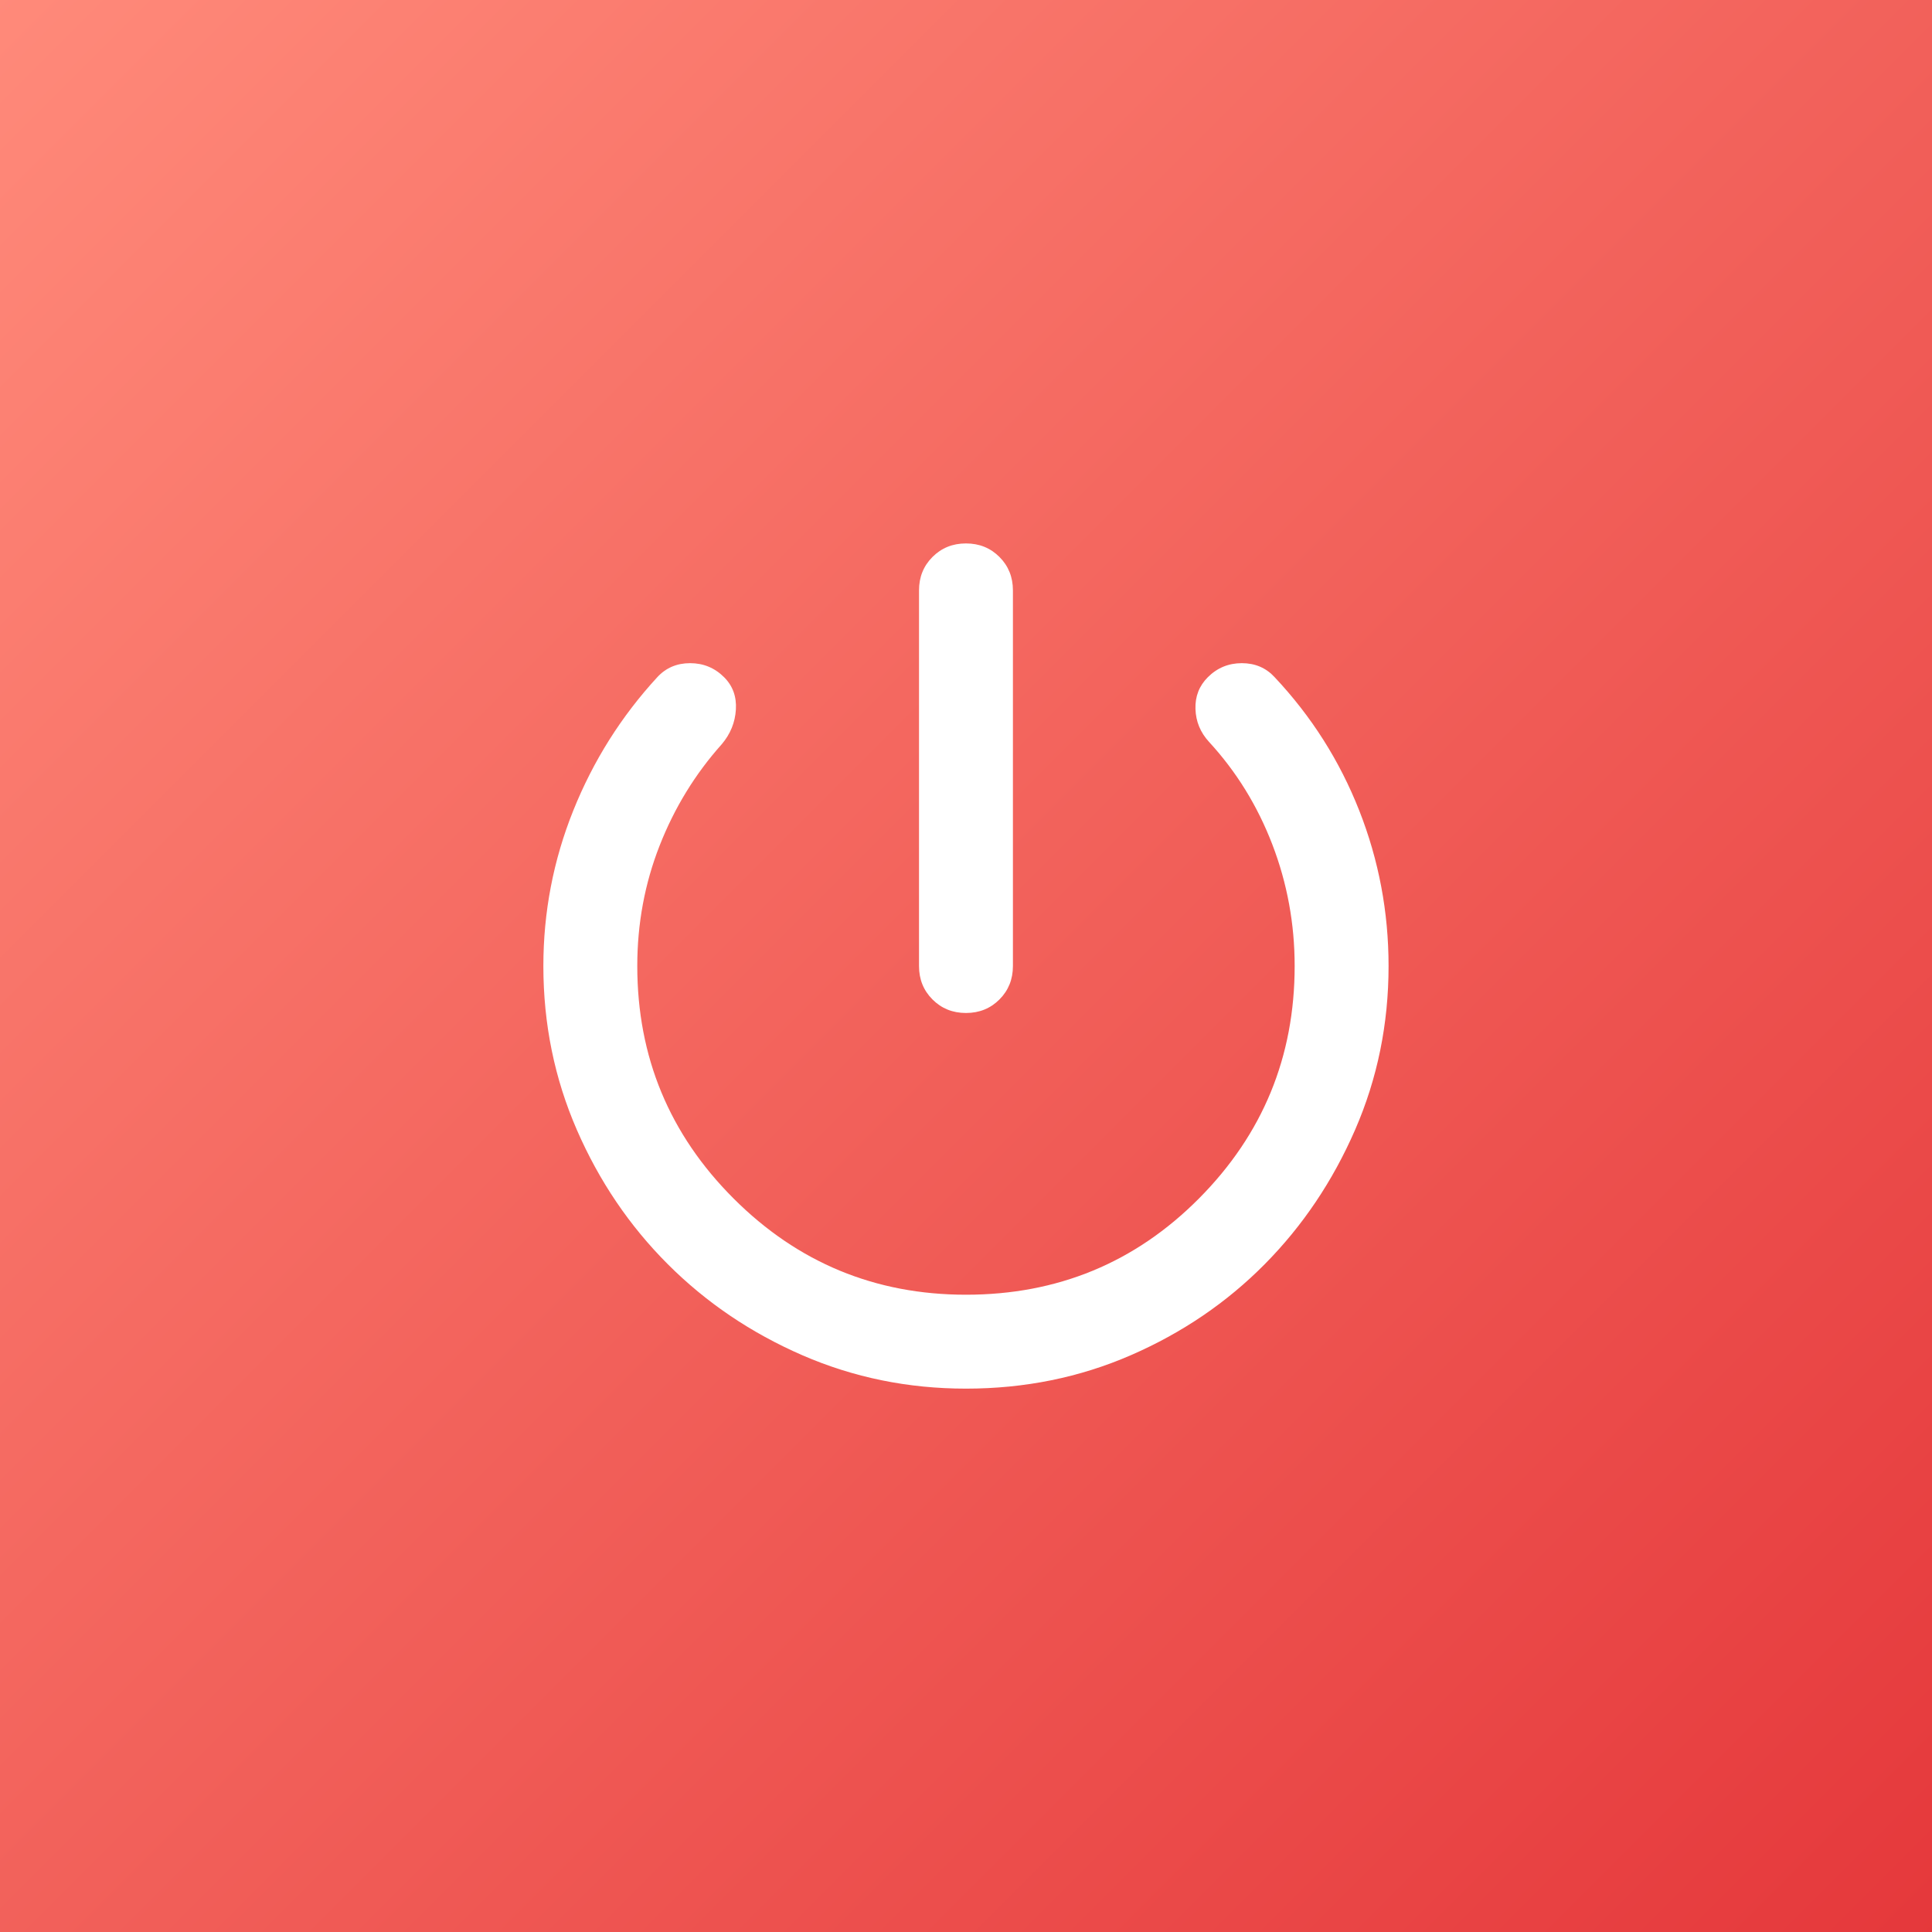
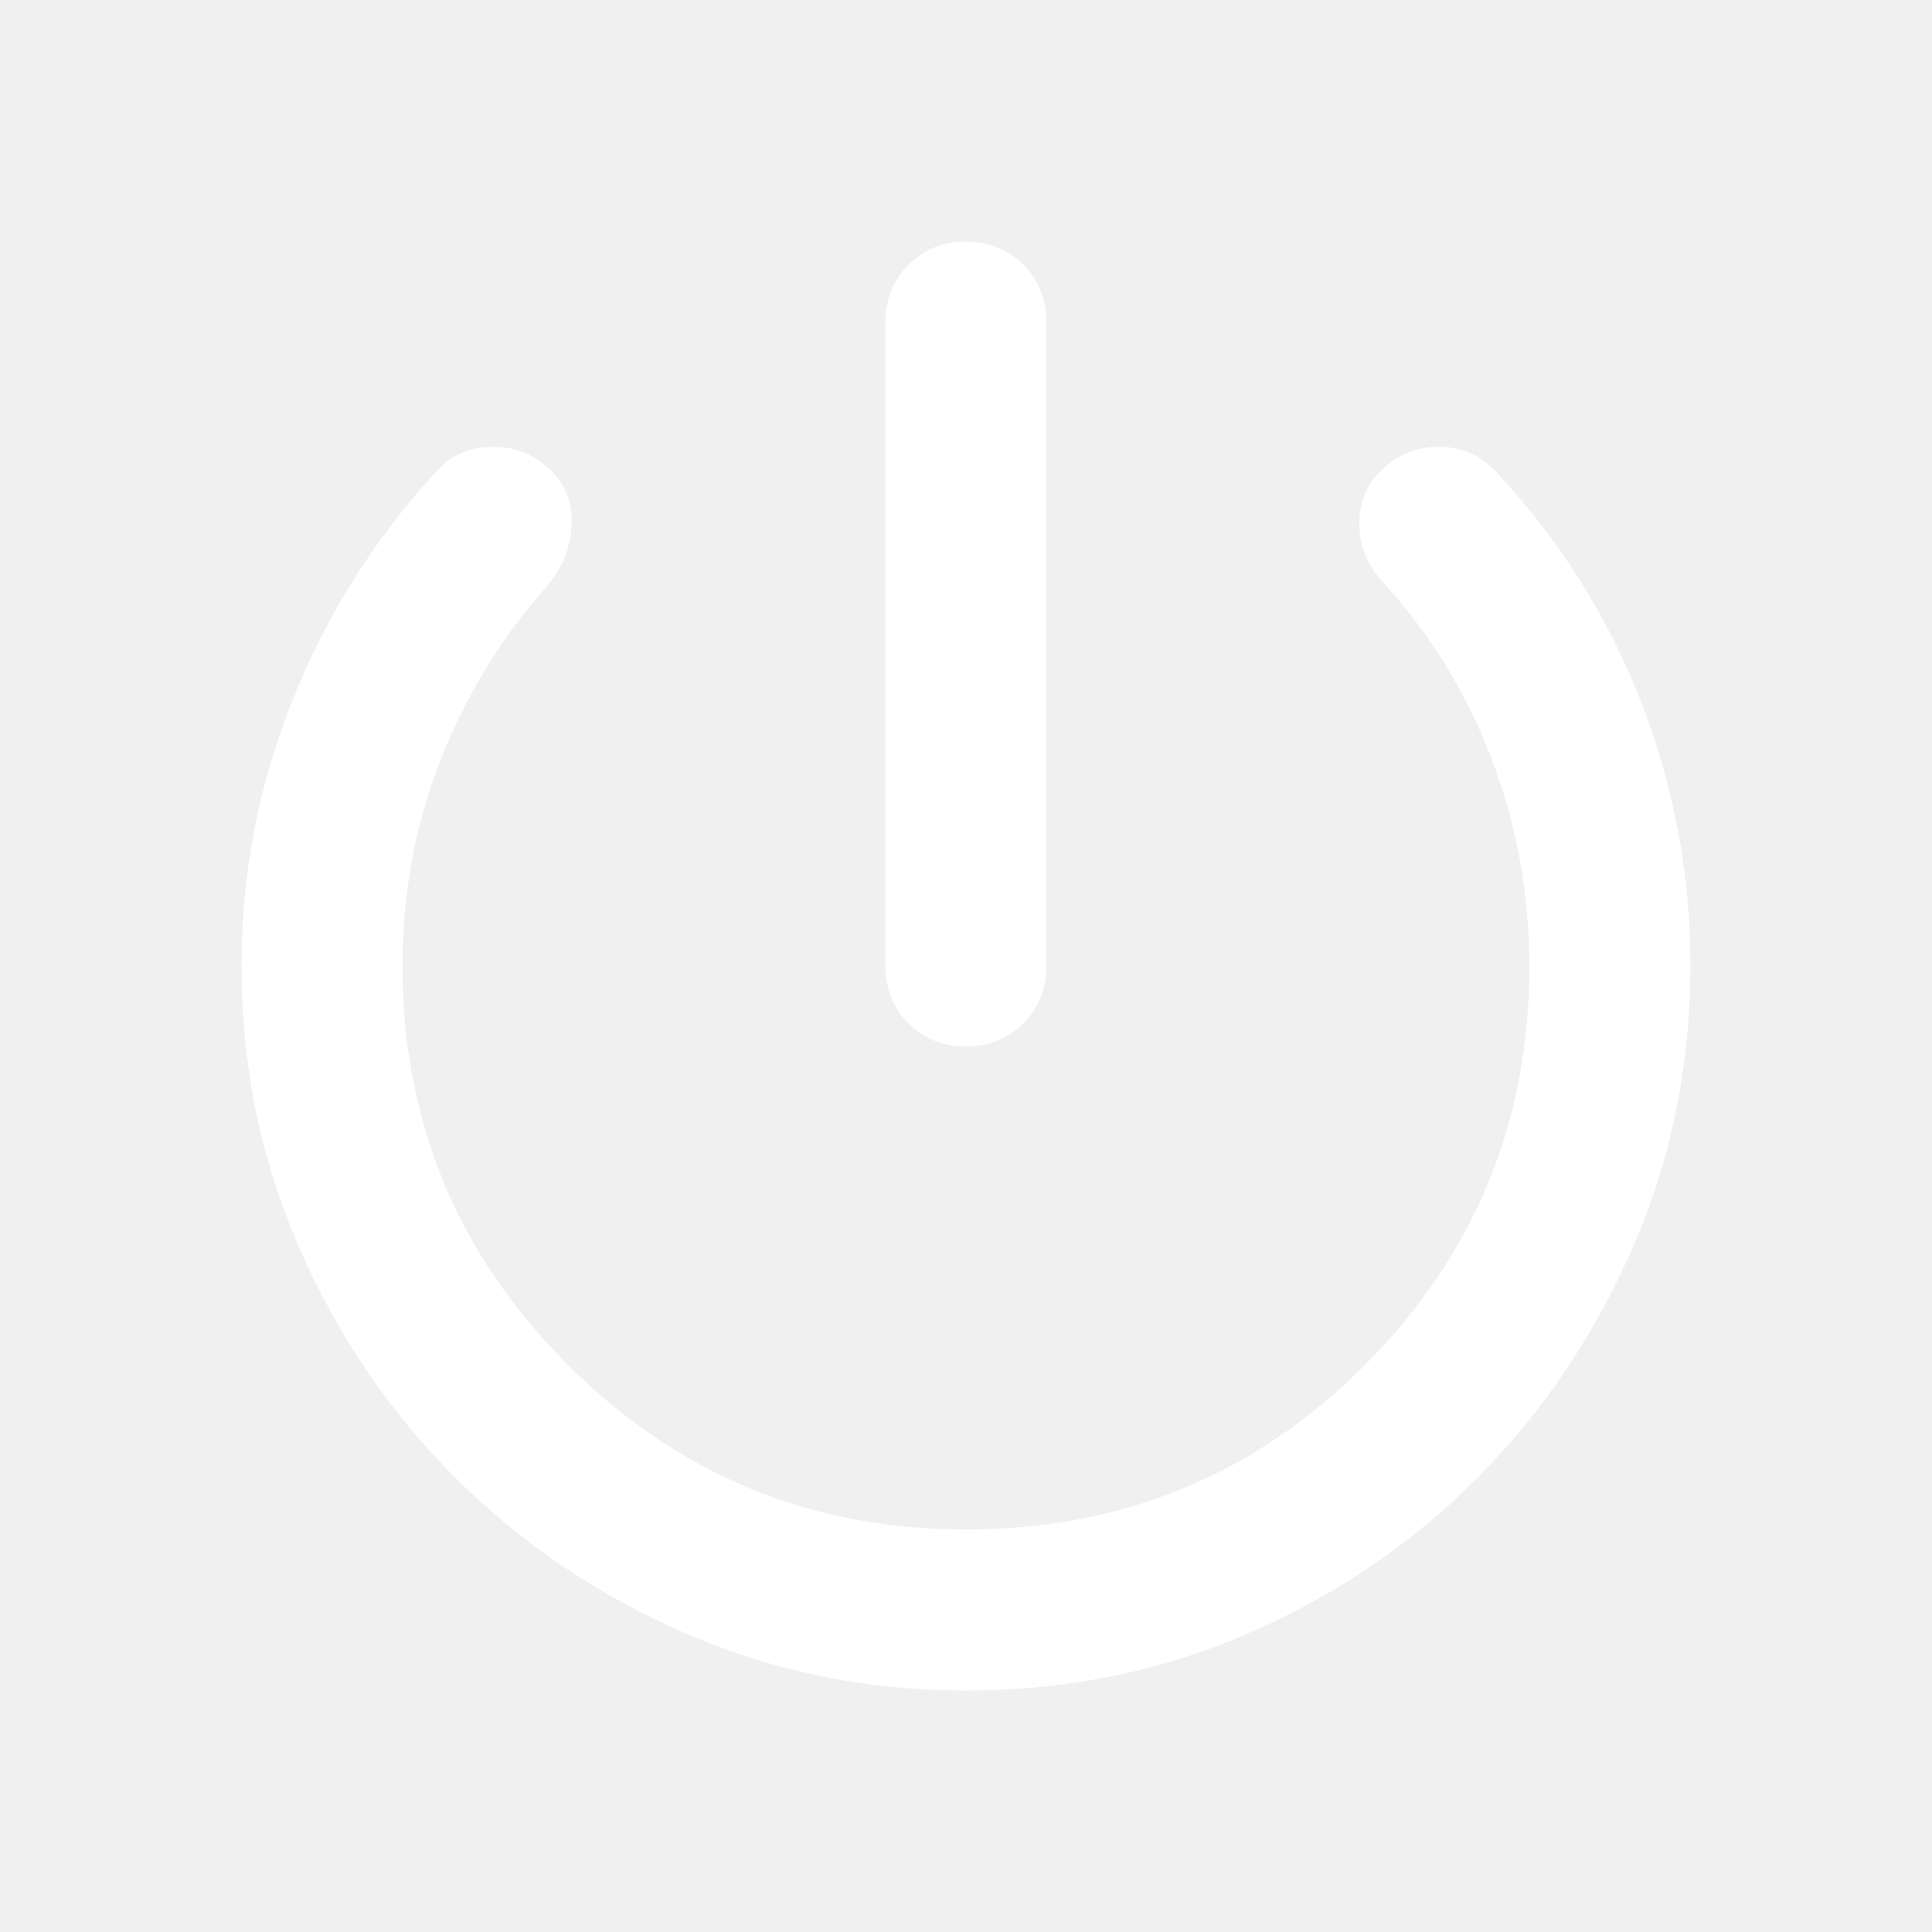
- <svg xmlns="http://www.w3.org/2000/svg" width="96" height="96" viewBox="0 0 96 96">
-   <defs>
-     <linearGradient id="g" x1="0%" y1="0%" x2="100%" y2="100%">
-       <stop offset="0" stop-color="#FF8A7A" />
-       <stop offset="1" stop-color="#E5383B" />
-     </linearGradient>
-   </defs>
-   <rect width="96" height="96" fill="url(#g)" />
+ <svg xmlns="http://www.w3.org/2000/svg" width="96" height="96" viewBox="20 20 56 56">
  <g transform="translate(20 76) scale(0.05833)" fill="#ffffff">
    <path d="M440-480v-320q0-17 11.5-28.5T480-840q17 0 28.5 11.5T520-800v320q0 17-11.5 28.5T480-440q-17 0-28.5-11.5T440-480Zm40 360q-74 0-139.5-28.5T226-226q-49-49-77.5-114.5T120-480q0-69 25.5-132.5T217-726q11-12 28-12t29 12q11 11 10 27.5T272-669q-34 38-53 86.5T200-480q0 116 82 198t198 82q117 0 198.5-82T760-480q0-54-19-103.5T687-671q-11-12-11.5-28t10.5-27q12-12 29-12t28 12q47 50 72 113.5T840-480q0 74-28.5 139.5t-77 114.5q-48.5 49-114 77.5T480-120Z" />
  </g>
</svg>
